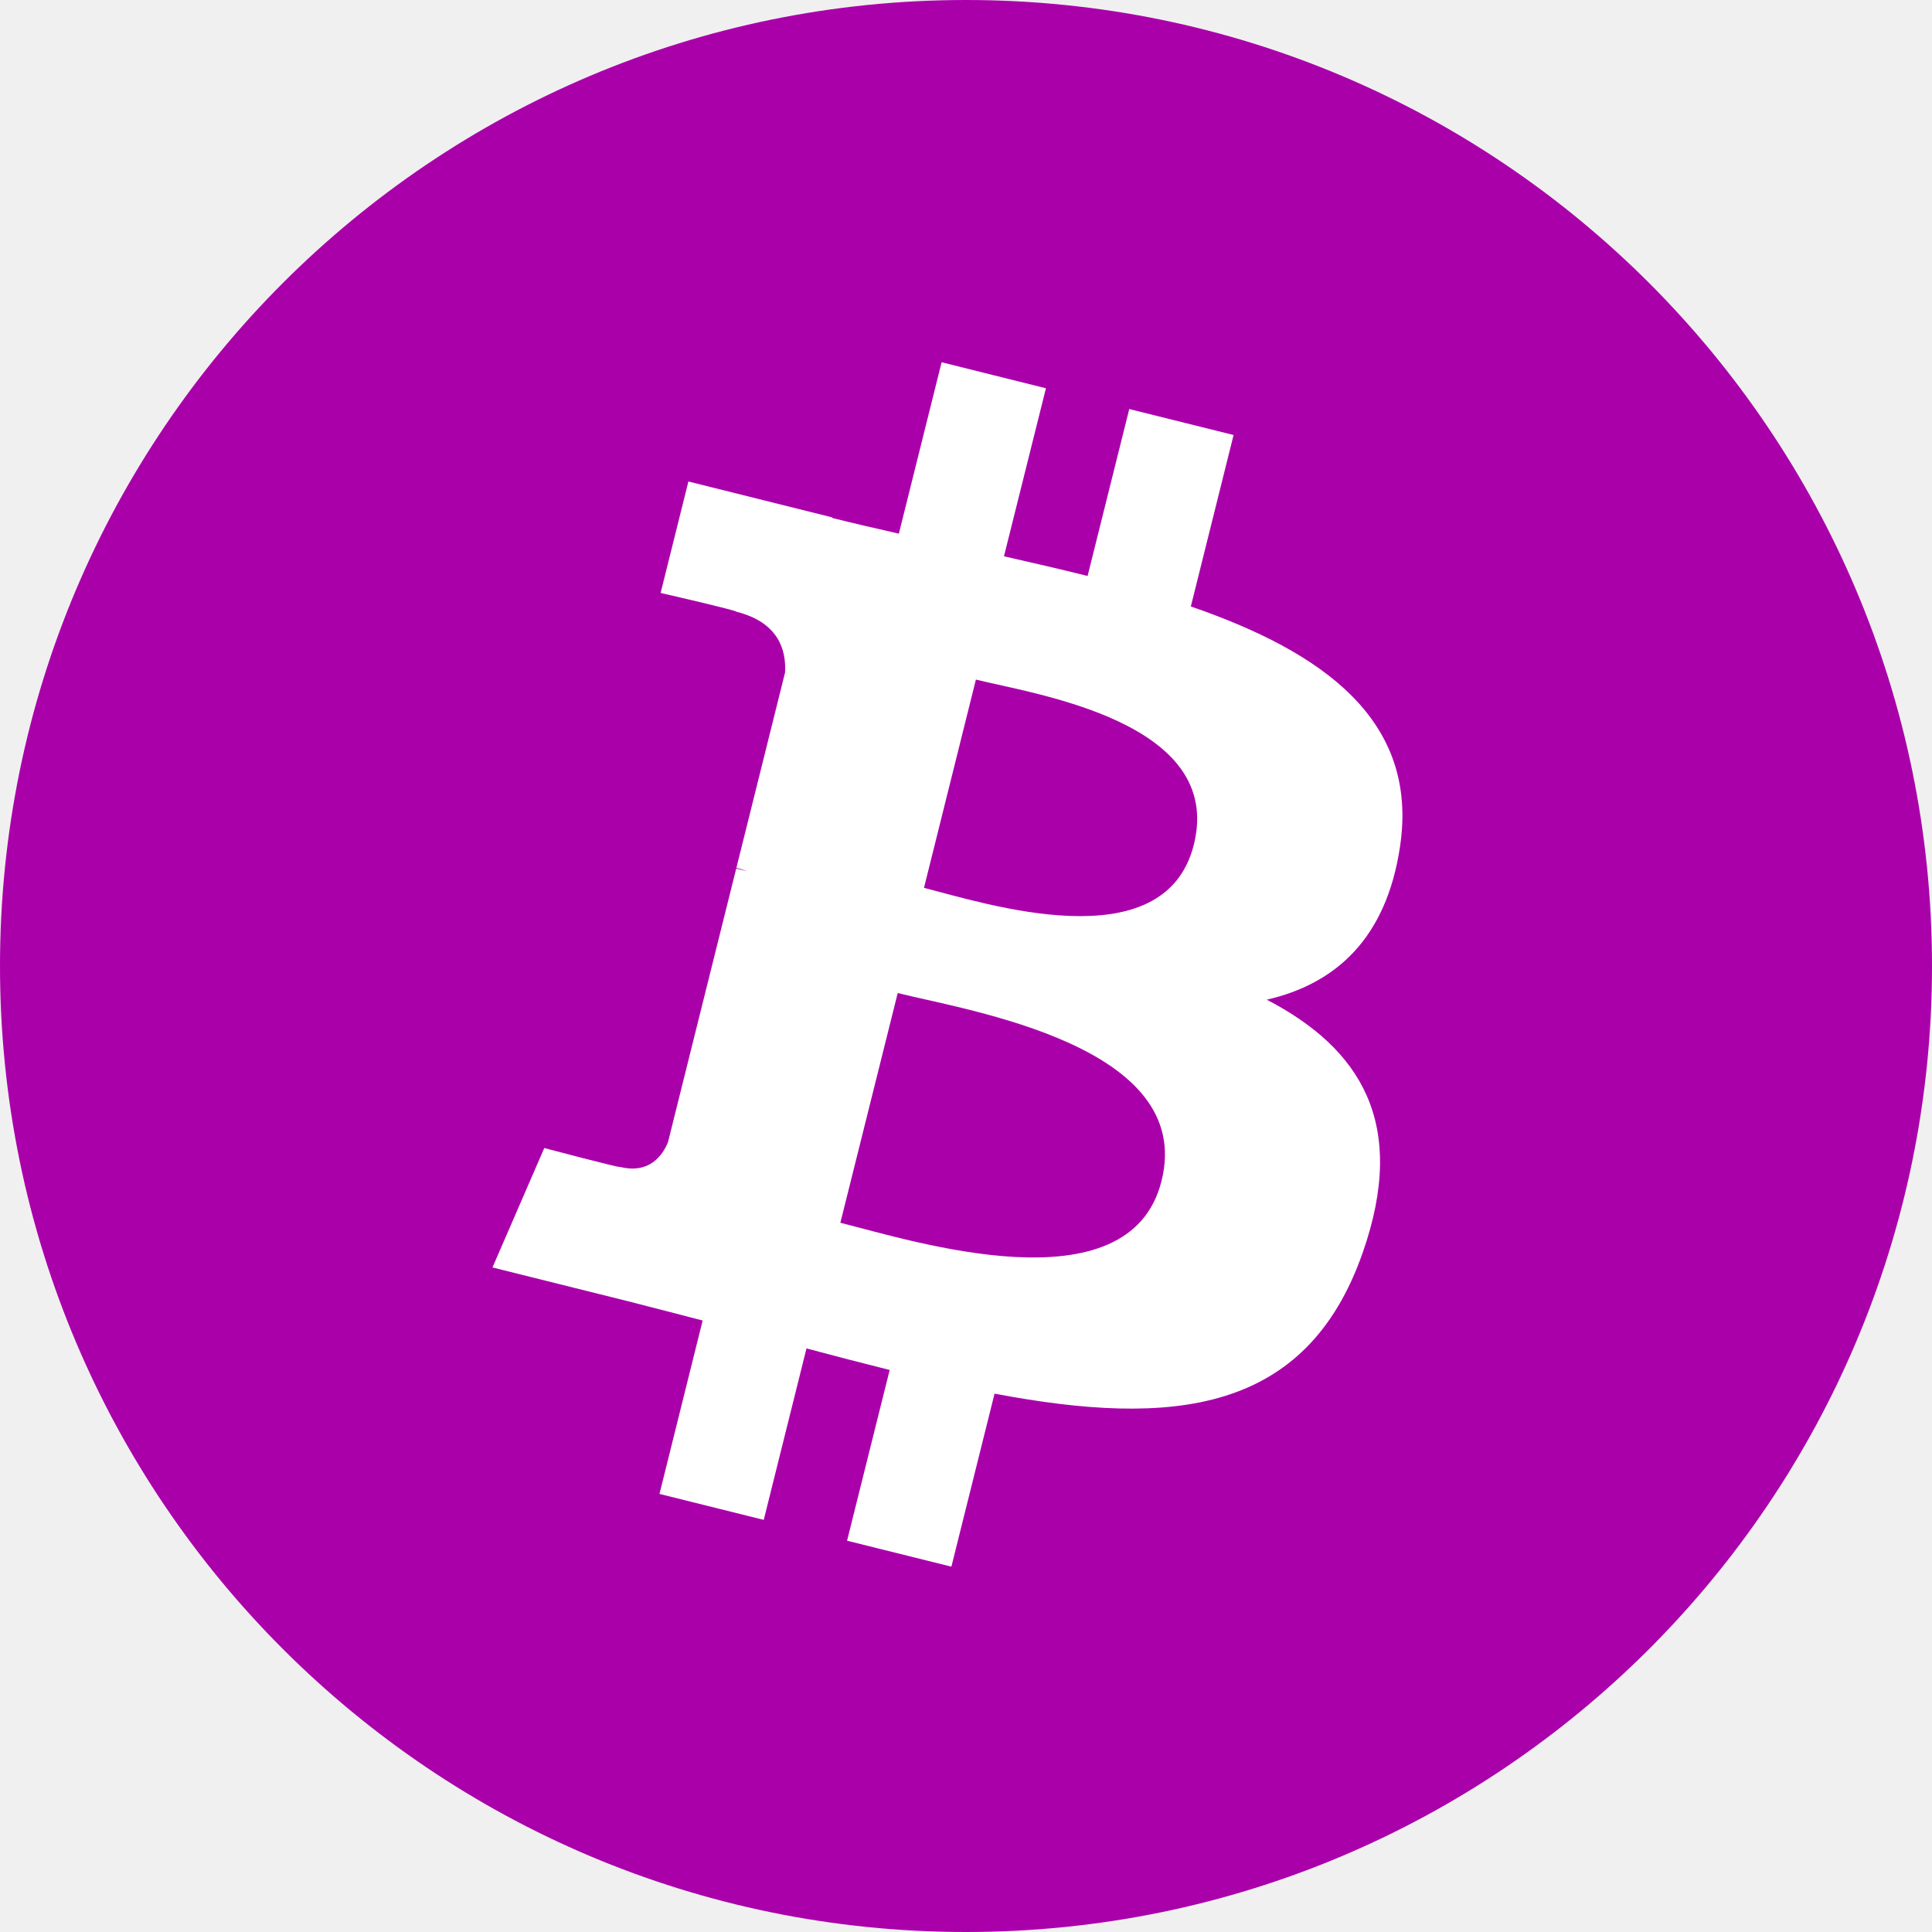
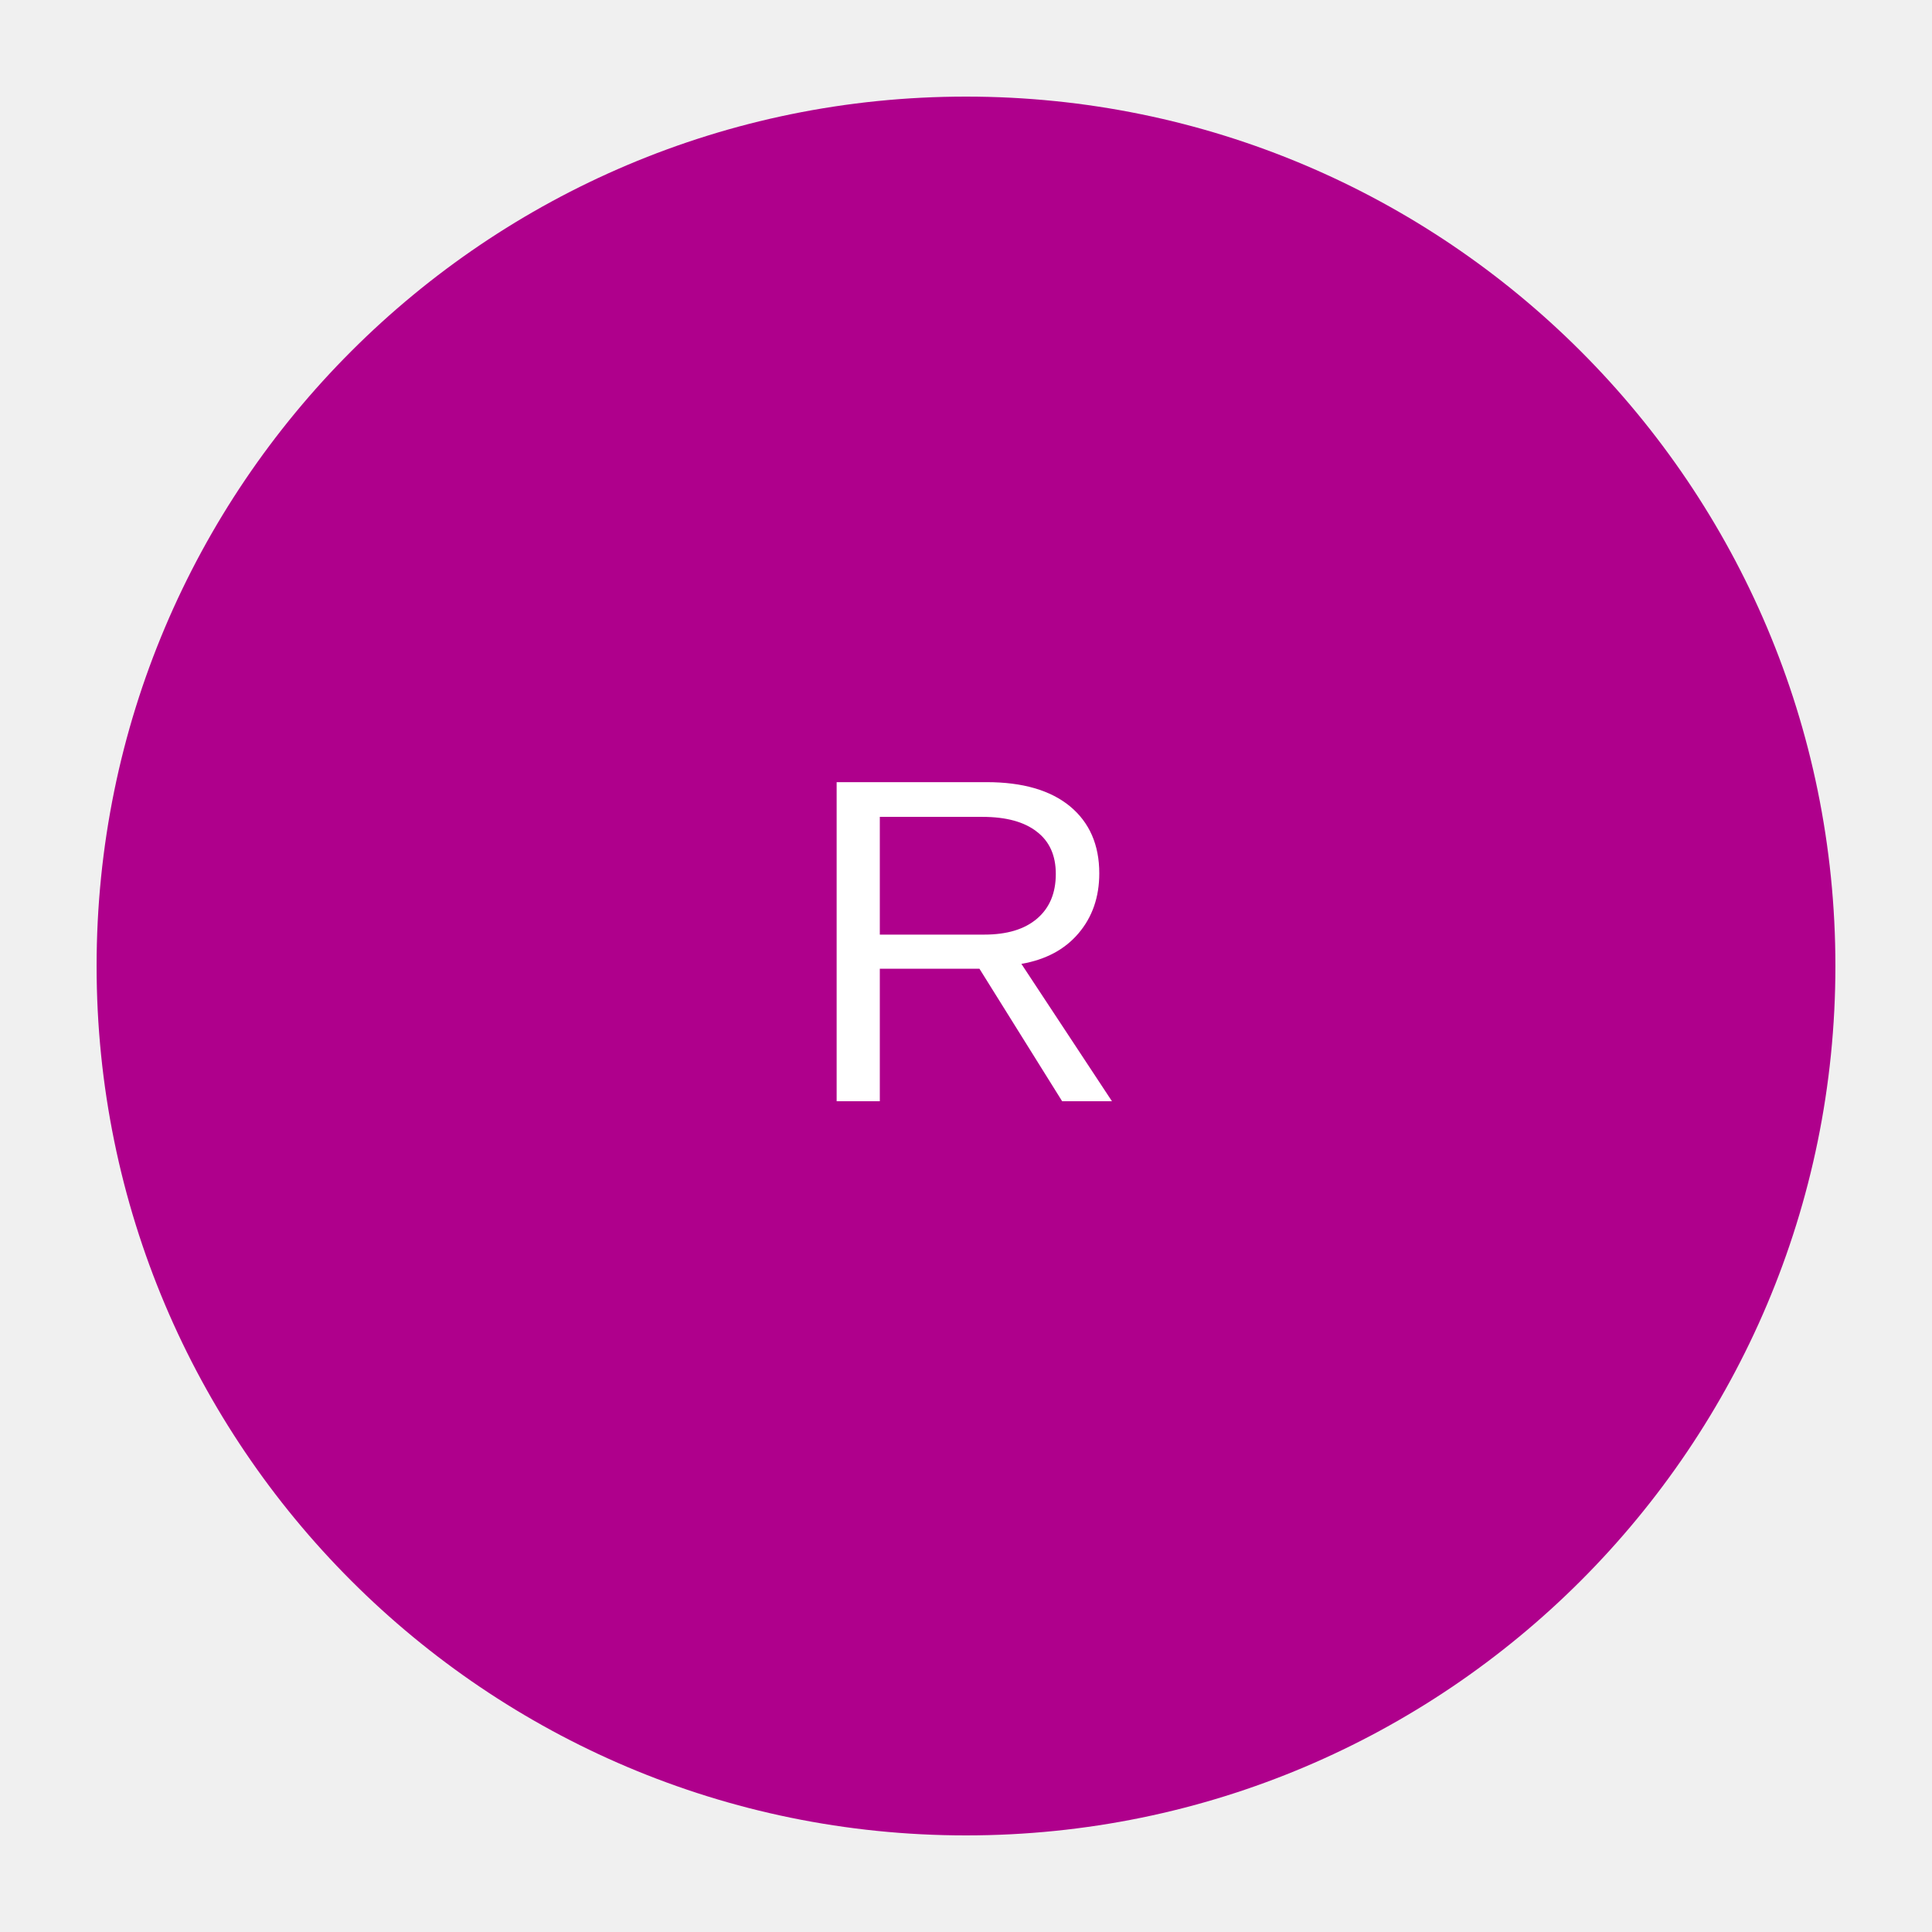
- <svg xmlns="http://www.w3.org/2000/svg" width="32" height="32">
-   <g fill="none" fill-rule="evenodd">
-     <circle cx="16" cy="16" r="16" fill="#aa00aa" />
-     <path fill="#FFF" fill-rule="nonzero" d="M23.189 14.02c.314-2.096-1.283-3.223-3.465-3.975l.708-2.84-1.728-.43-.69 2.765c-.454-.114-.92-.22-1.385-.326l.695-2.783L15.596 6l-.708 2.839c-.376-.086-.746-.17-1.104-.26l.002-.009-2.384-.595-.46 1.846s1.283.294 1.256.312c.7.175.826.638.805 1.006l-.806 3.235c.048.012.11.03.18.057l-.183-.045-1.13 4.532c-.086.212-.303.531-.793.41.018.025-1.256-.313-1.256-.313l-.858 1.978 2.25.561c.418.105.828.215 1.231.318l-.715 2.872 1.727.43.708-2.84c.472.127.93.245 1.378.357l-.706 2.828 1.728.43.715-2.866c2.948.558 5.164.333 6.097-2.333.752-2.146-.037-3.385-1.588-4.192 1.13-.26 1.98-1.003 2.207-2.538zm-3.95 5.538c-.533 2.147-4.148.986-5.32.695l.95-3.805c1.172.293 4.929.872 4.37 3.11zm.535-5.569c-.487 1.953-3.495.96-4.47.717l.86-3.45c.975.243 4.118.696 3.61 2.733z" />
-   </g>
+ <svg xmlns="http://www.w3.org/2000/svg" viewBox="0 0 100 100">
+   <circle cx="50" cy="50" r="45" fill="#af008c" />
+   <text x="50" y="57" font-family="Arial" font-size="24" text-anchor="middle" fill="white">R</text>
</svg>
